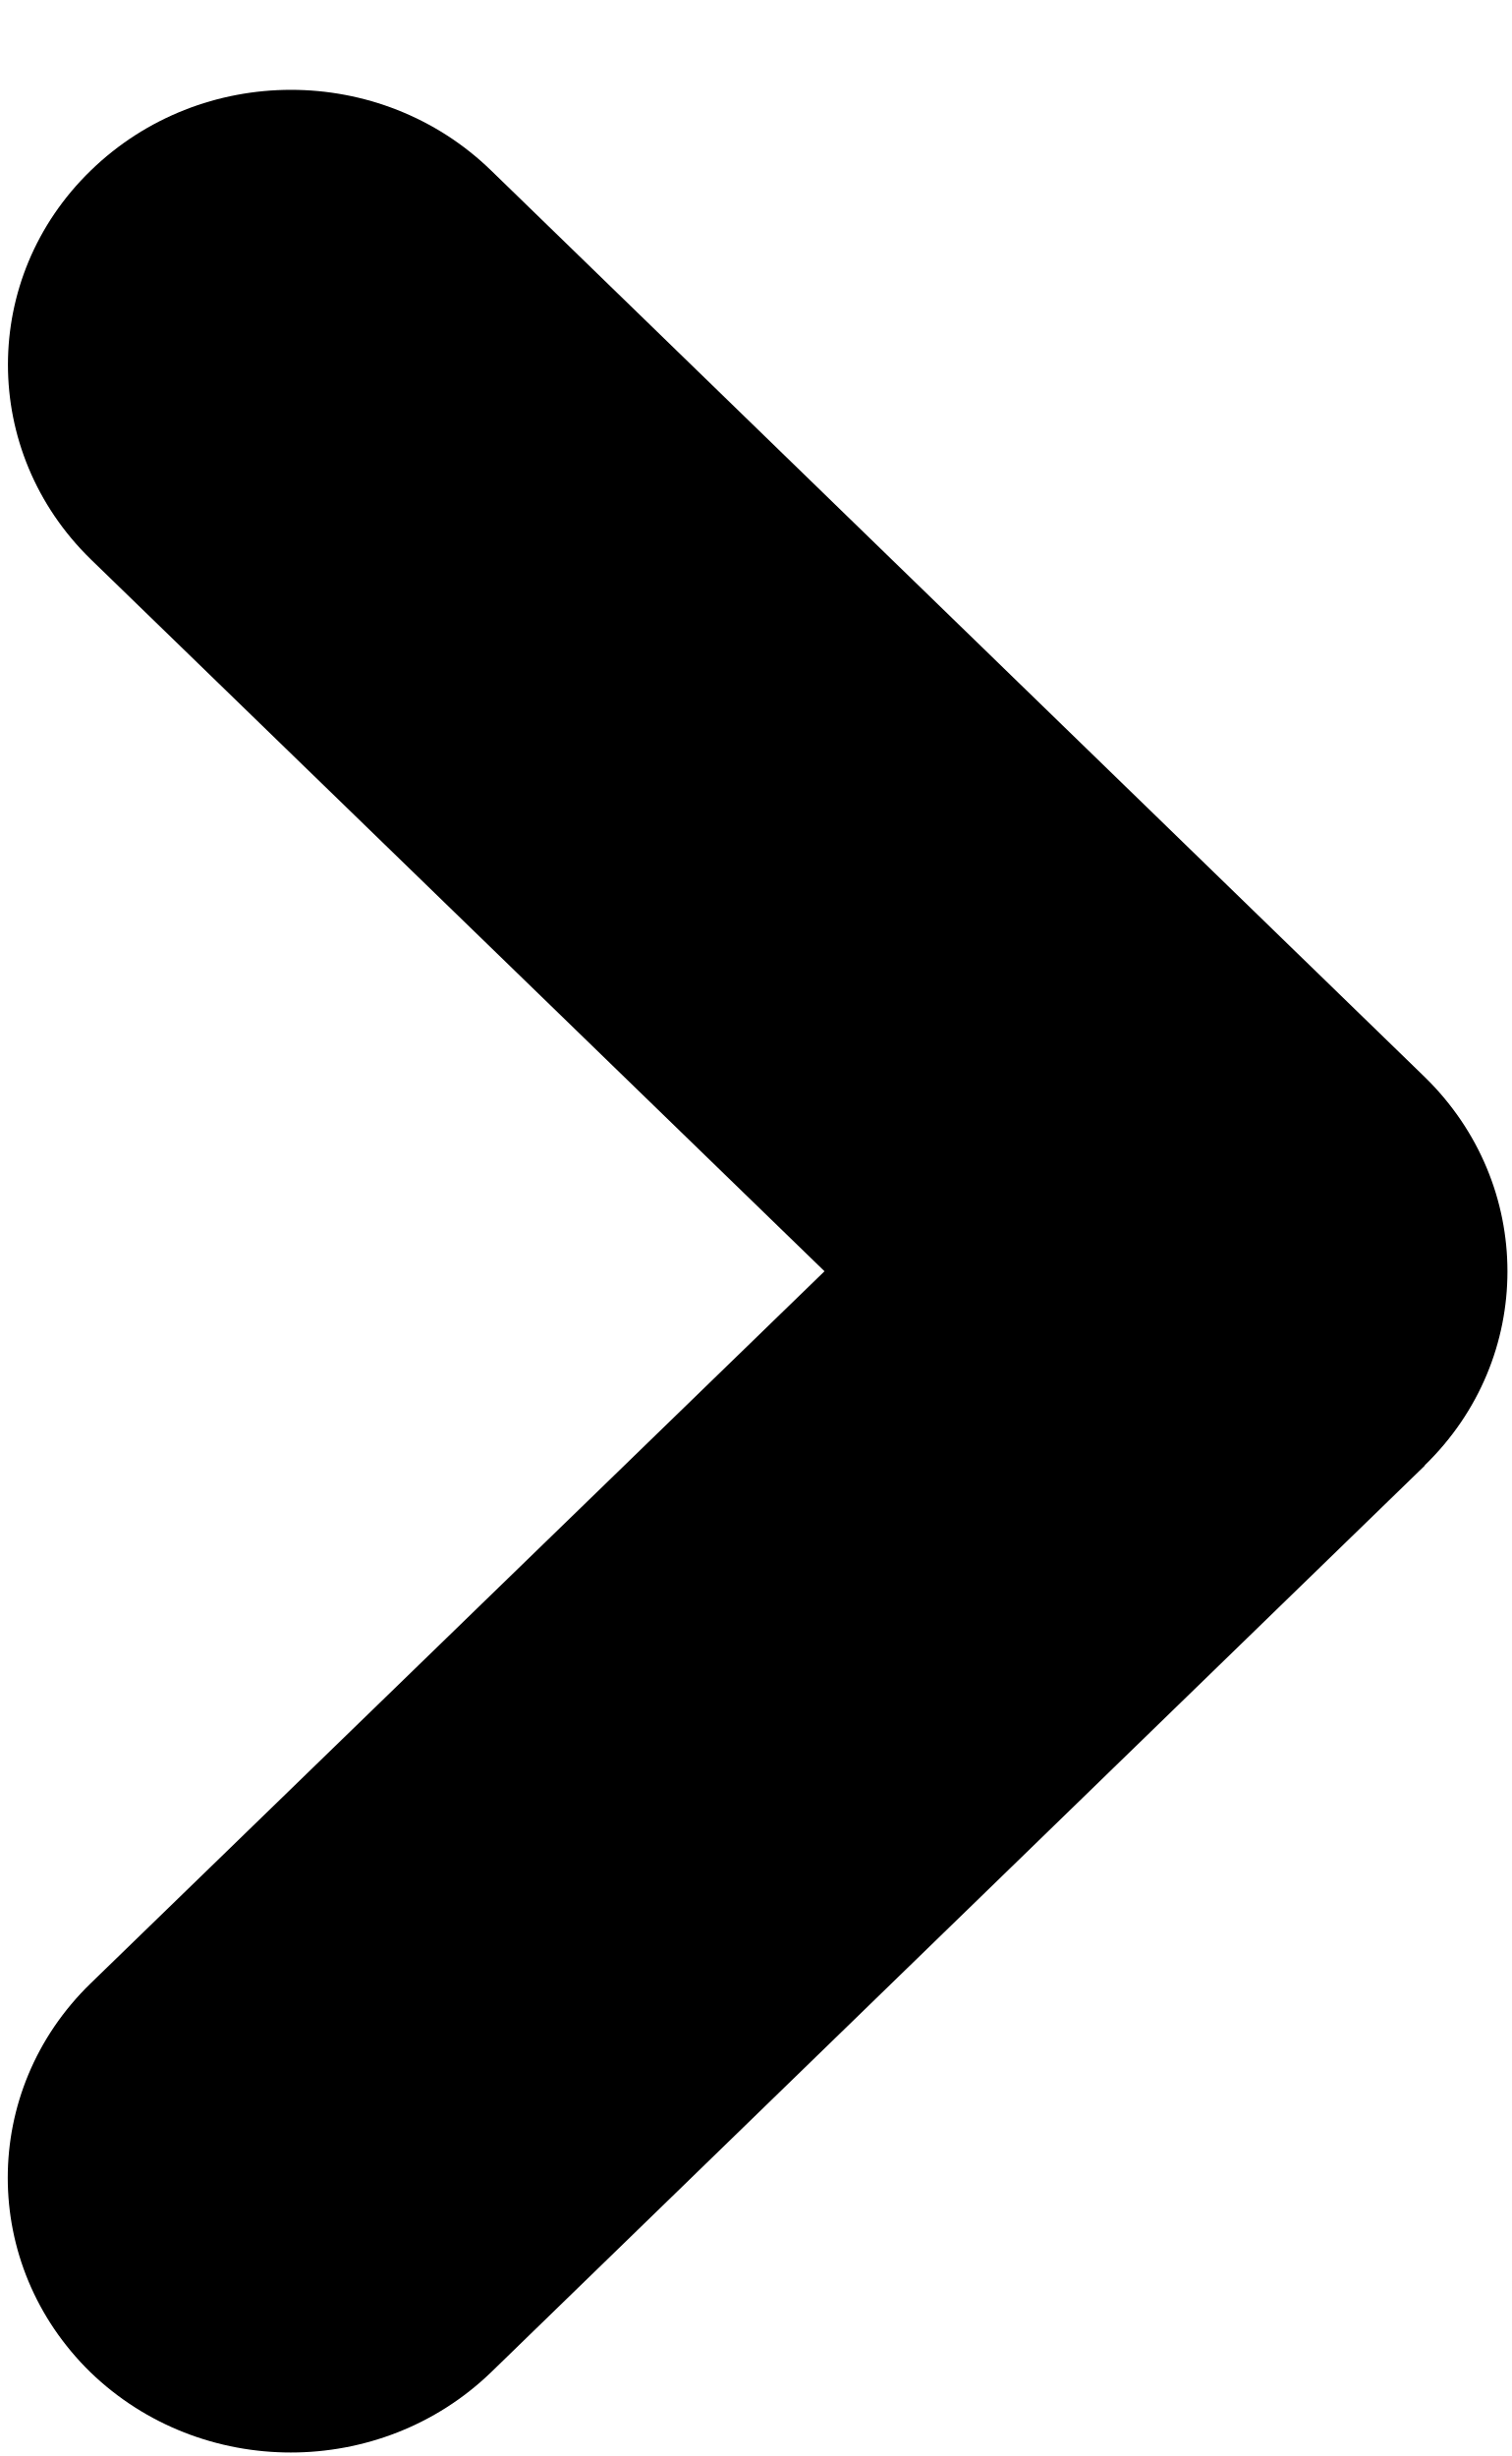
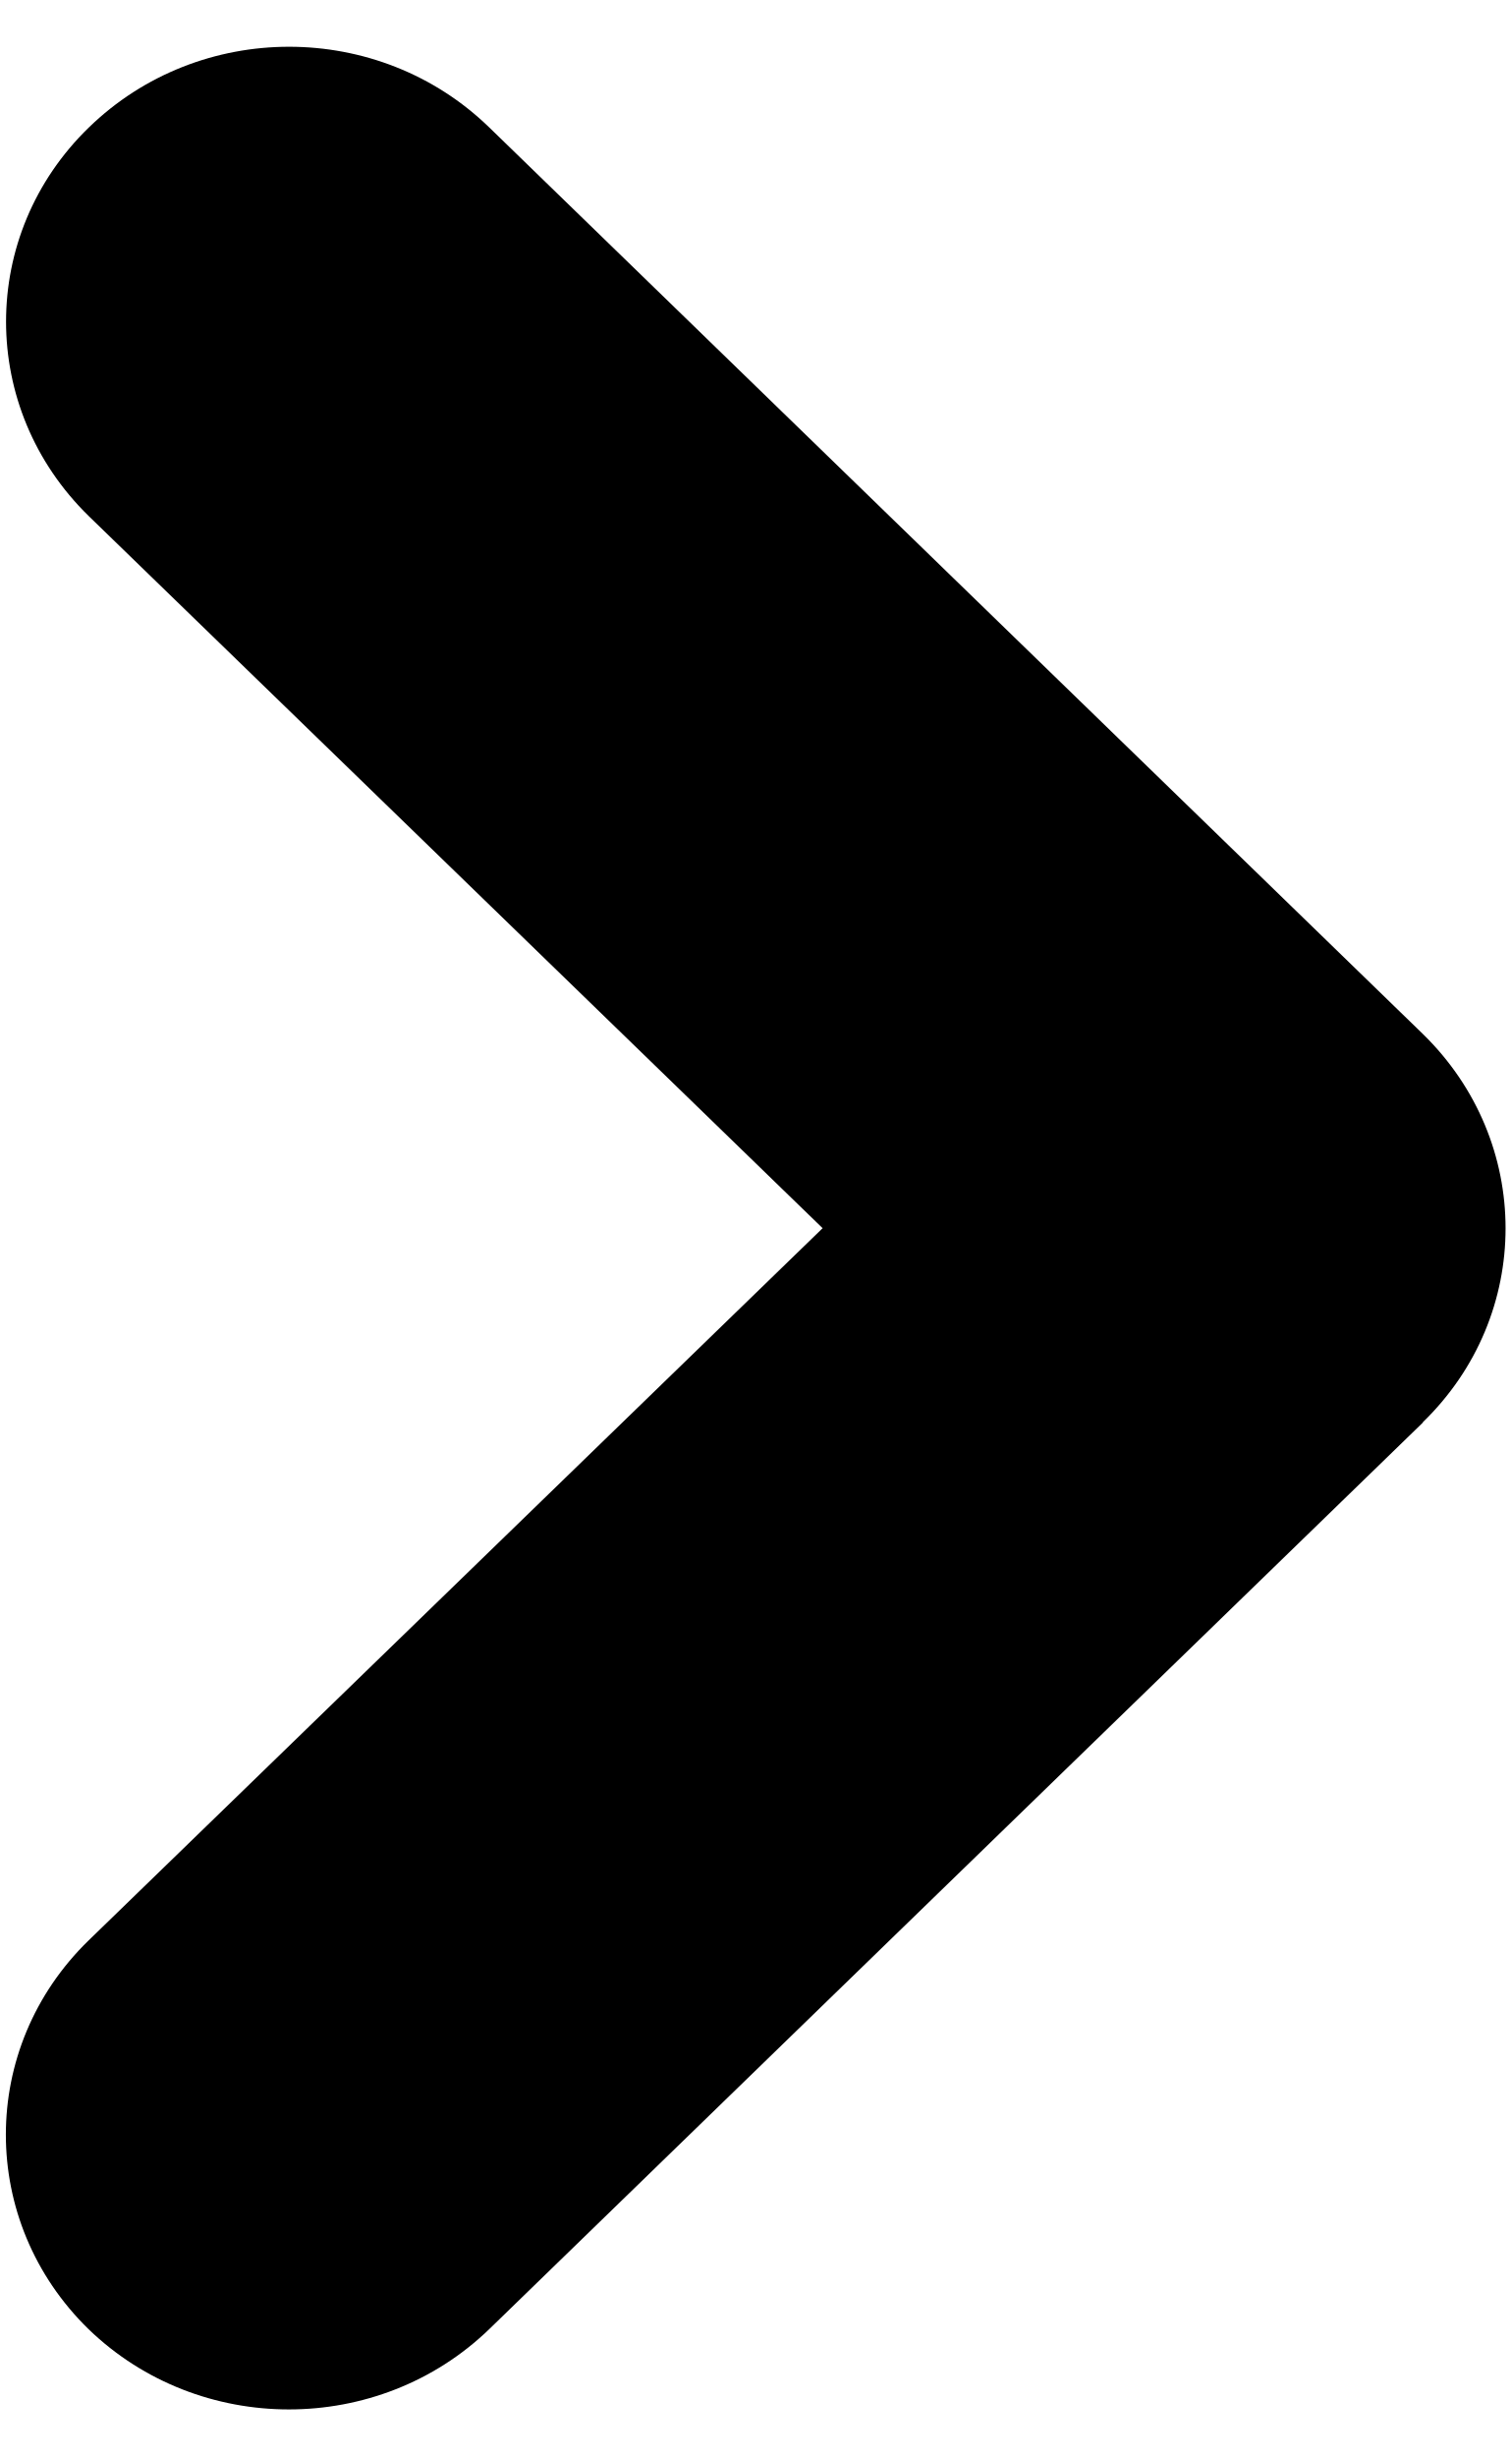
<svg xmlns="http://www.w3.org/2000/svg" width="8" height="13">
-   <path fill-rule="evenodd" d="M7.542 7.757l-4.943 4.8c-.586.566-1.534.566-2.12 0-.584-.57-.584-1.49 0-2.058l3.885-3.77L.48 2.96c-.584-.57-.584-1.49 0-2.057.586-.57 1.534-.57 2.12 0L7.54 5.7c.585.57.585 1.49 0 2.057z" />
+   <path fill-rule="evenodd" d="M7.532 7.529l-4.943 4.8c-.586.566-1.534.566-2.12 0-.584-.57-.584-1.49 0-2.058l3.885-3.77L.47 2.732c-.584-.57-.584-1.49 0-2.057.586-.57 1.534-.57 2.12 0l4.94 4.797c.585.57.585 1.49 0 2.057h.002z" />
</svg>
